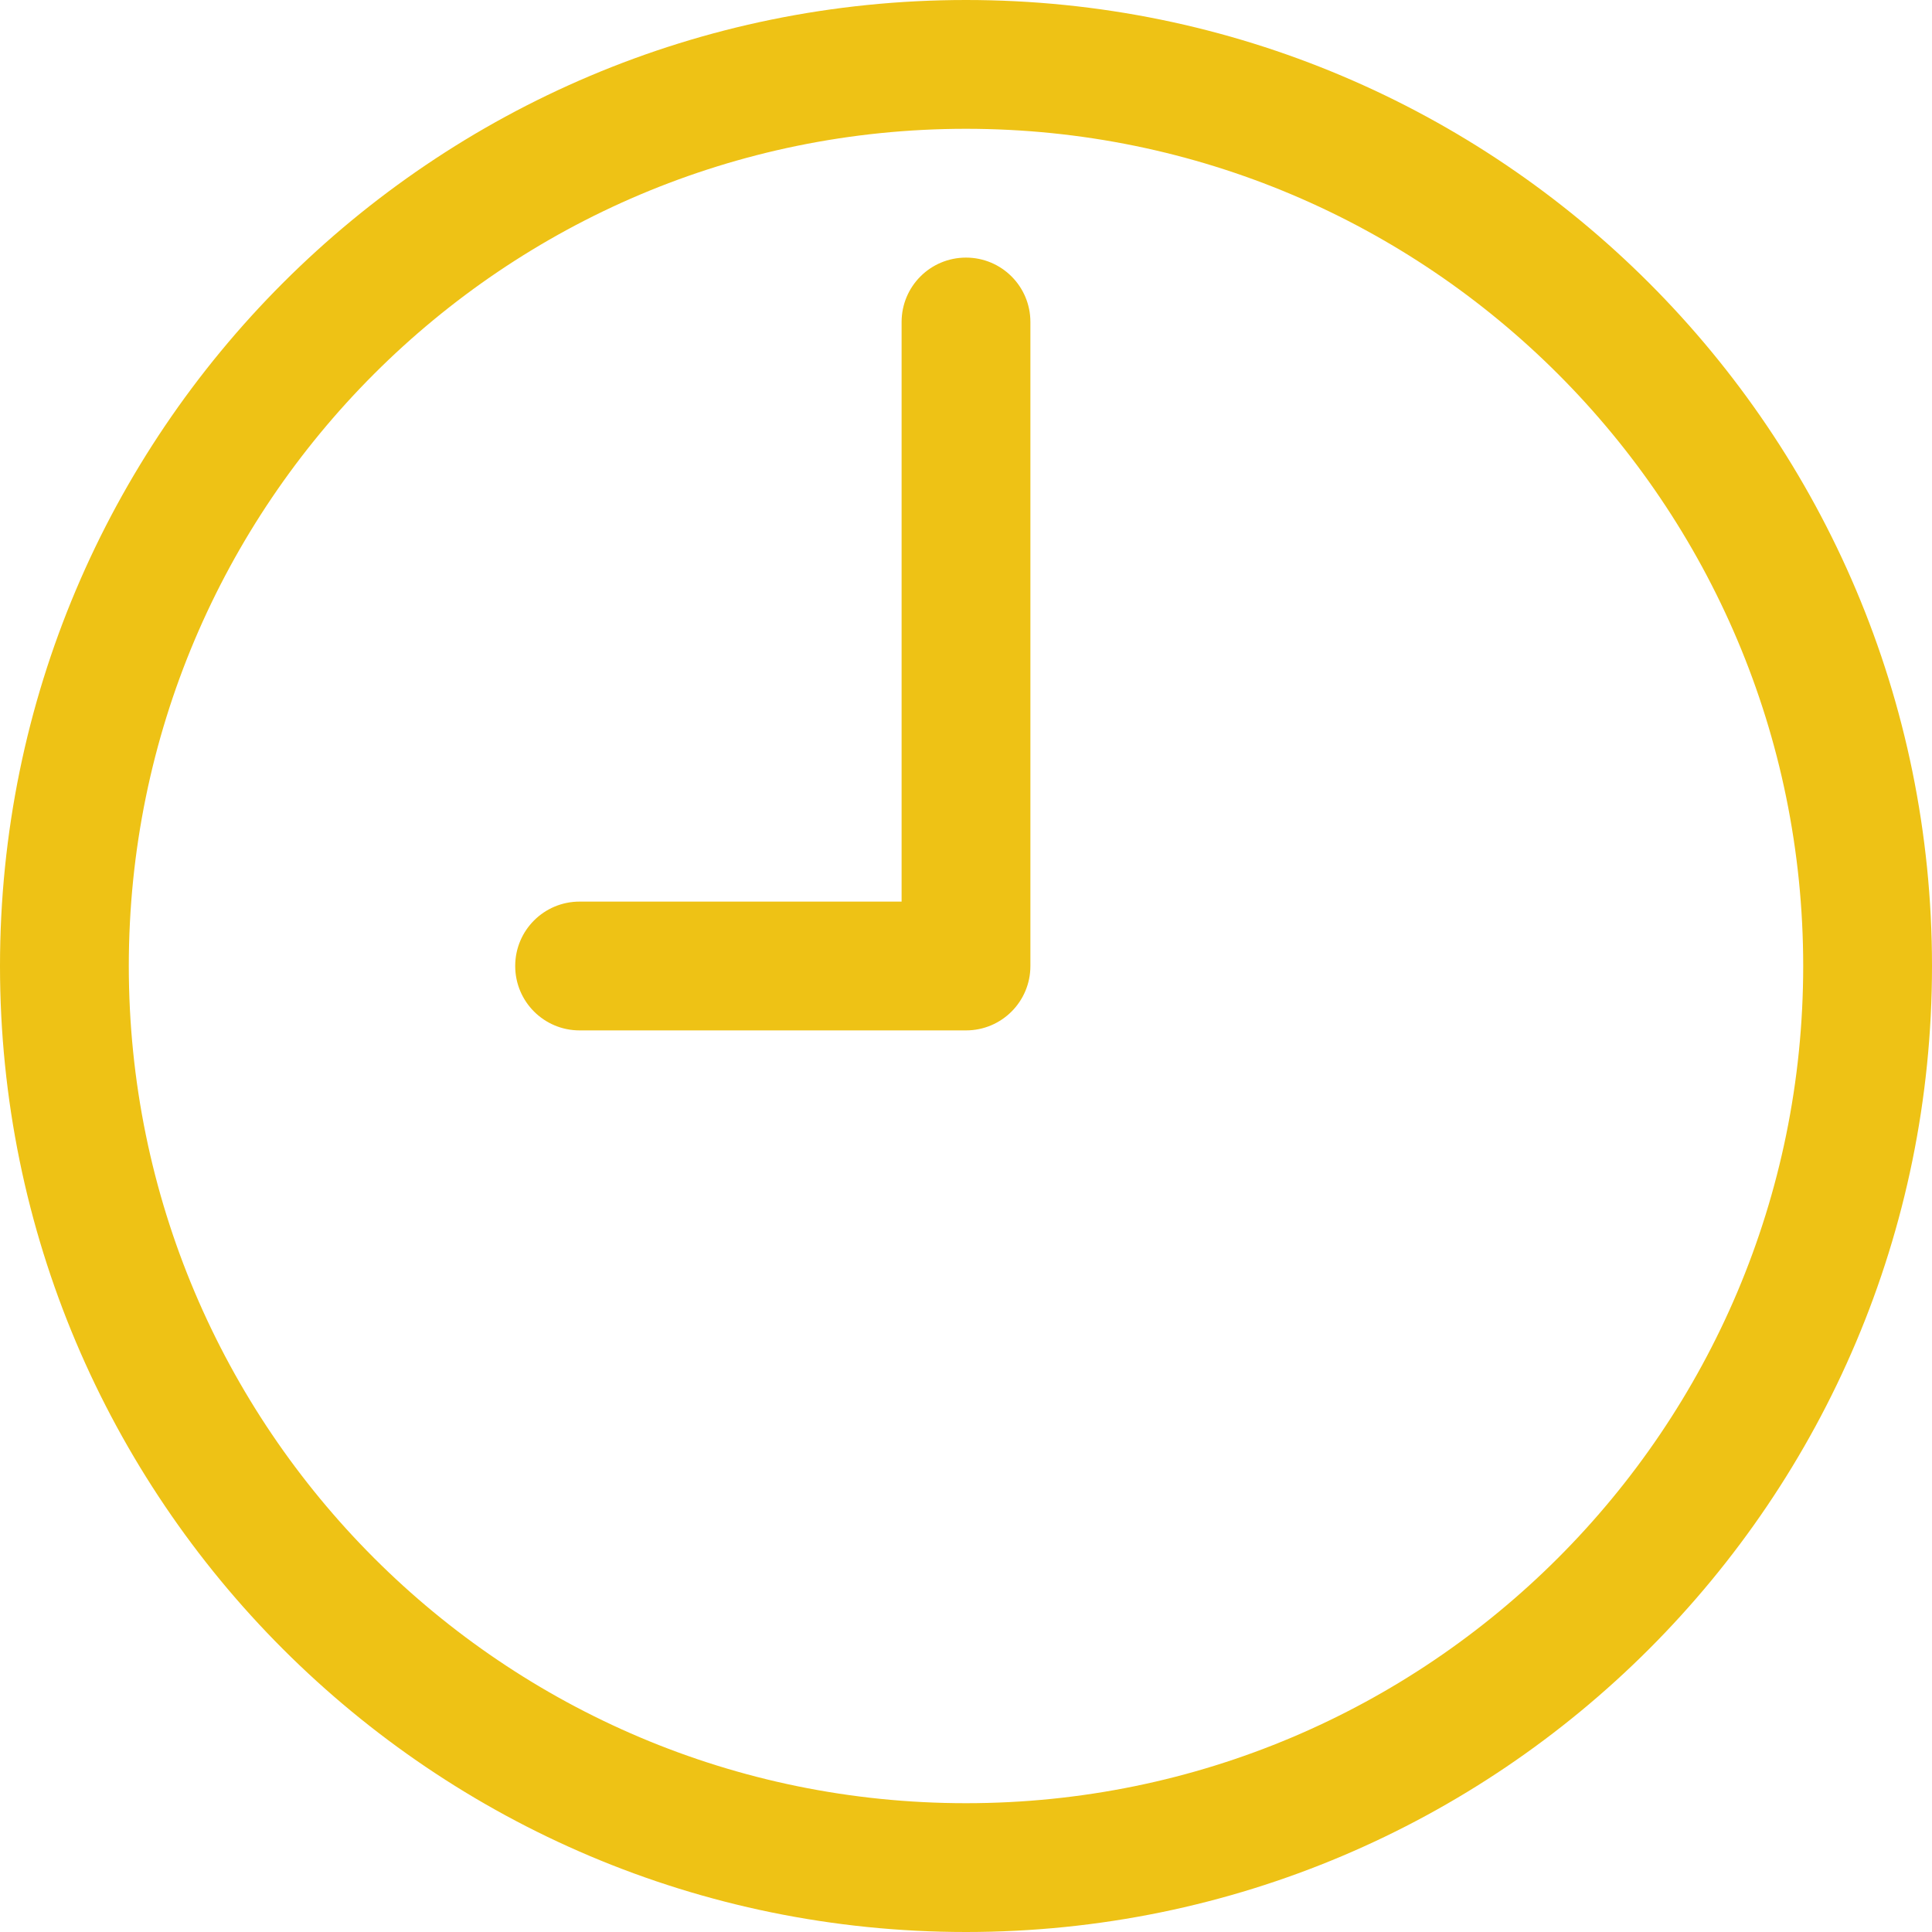
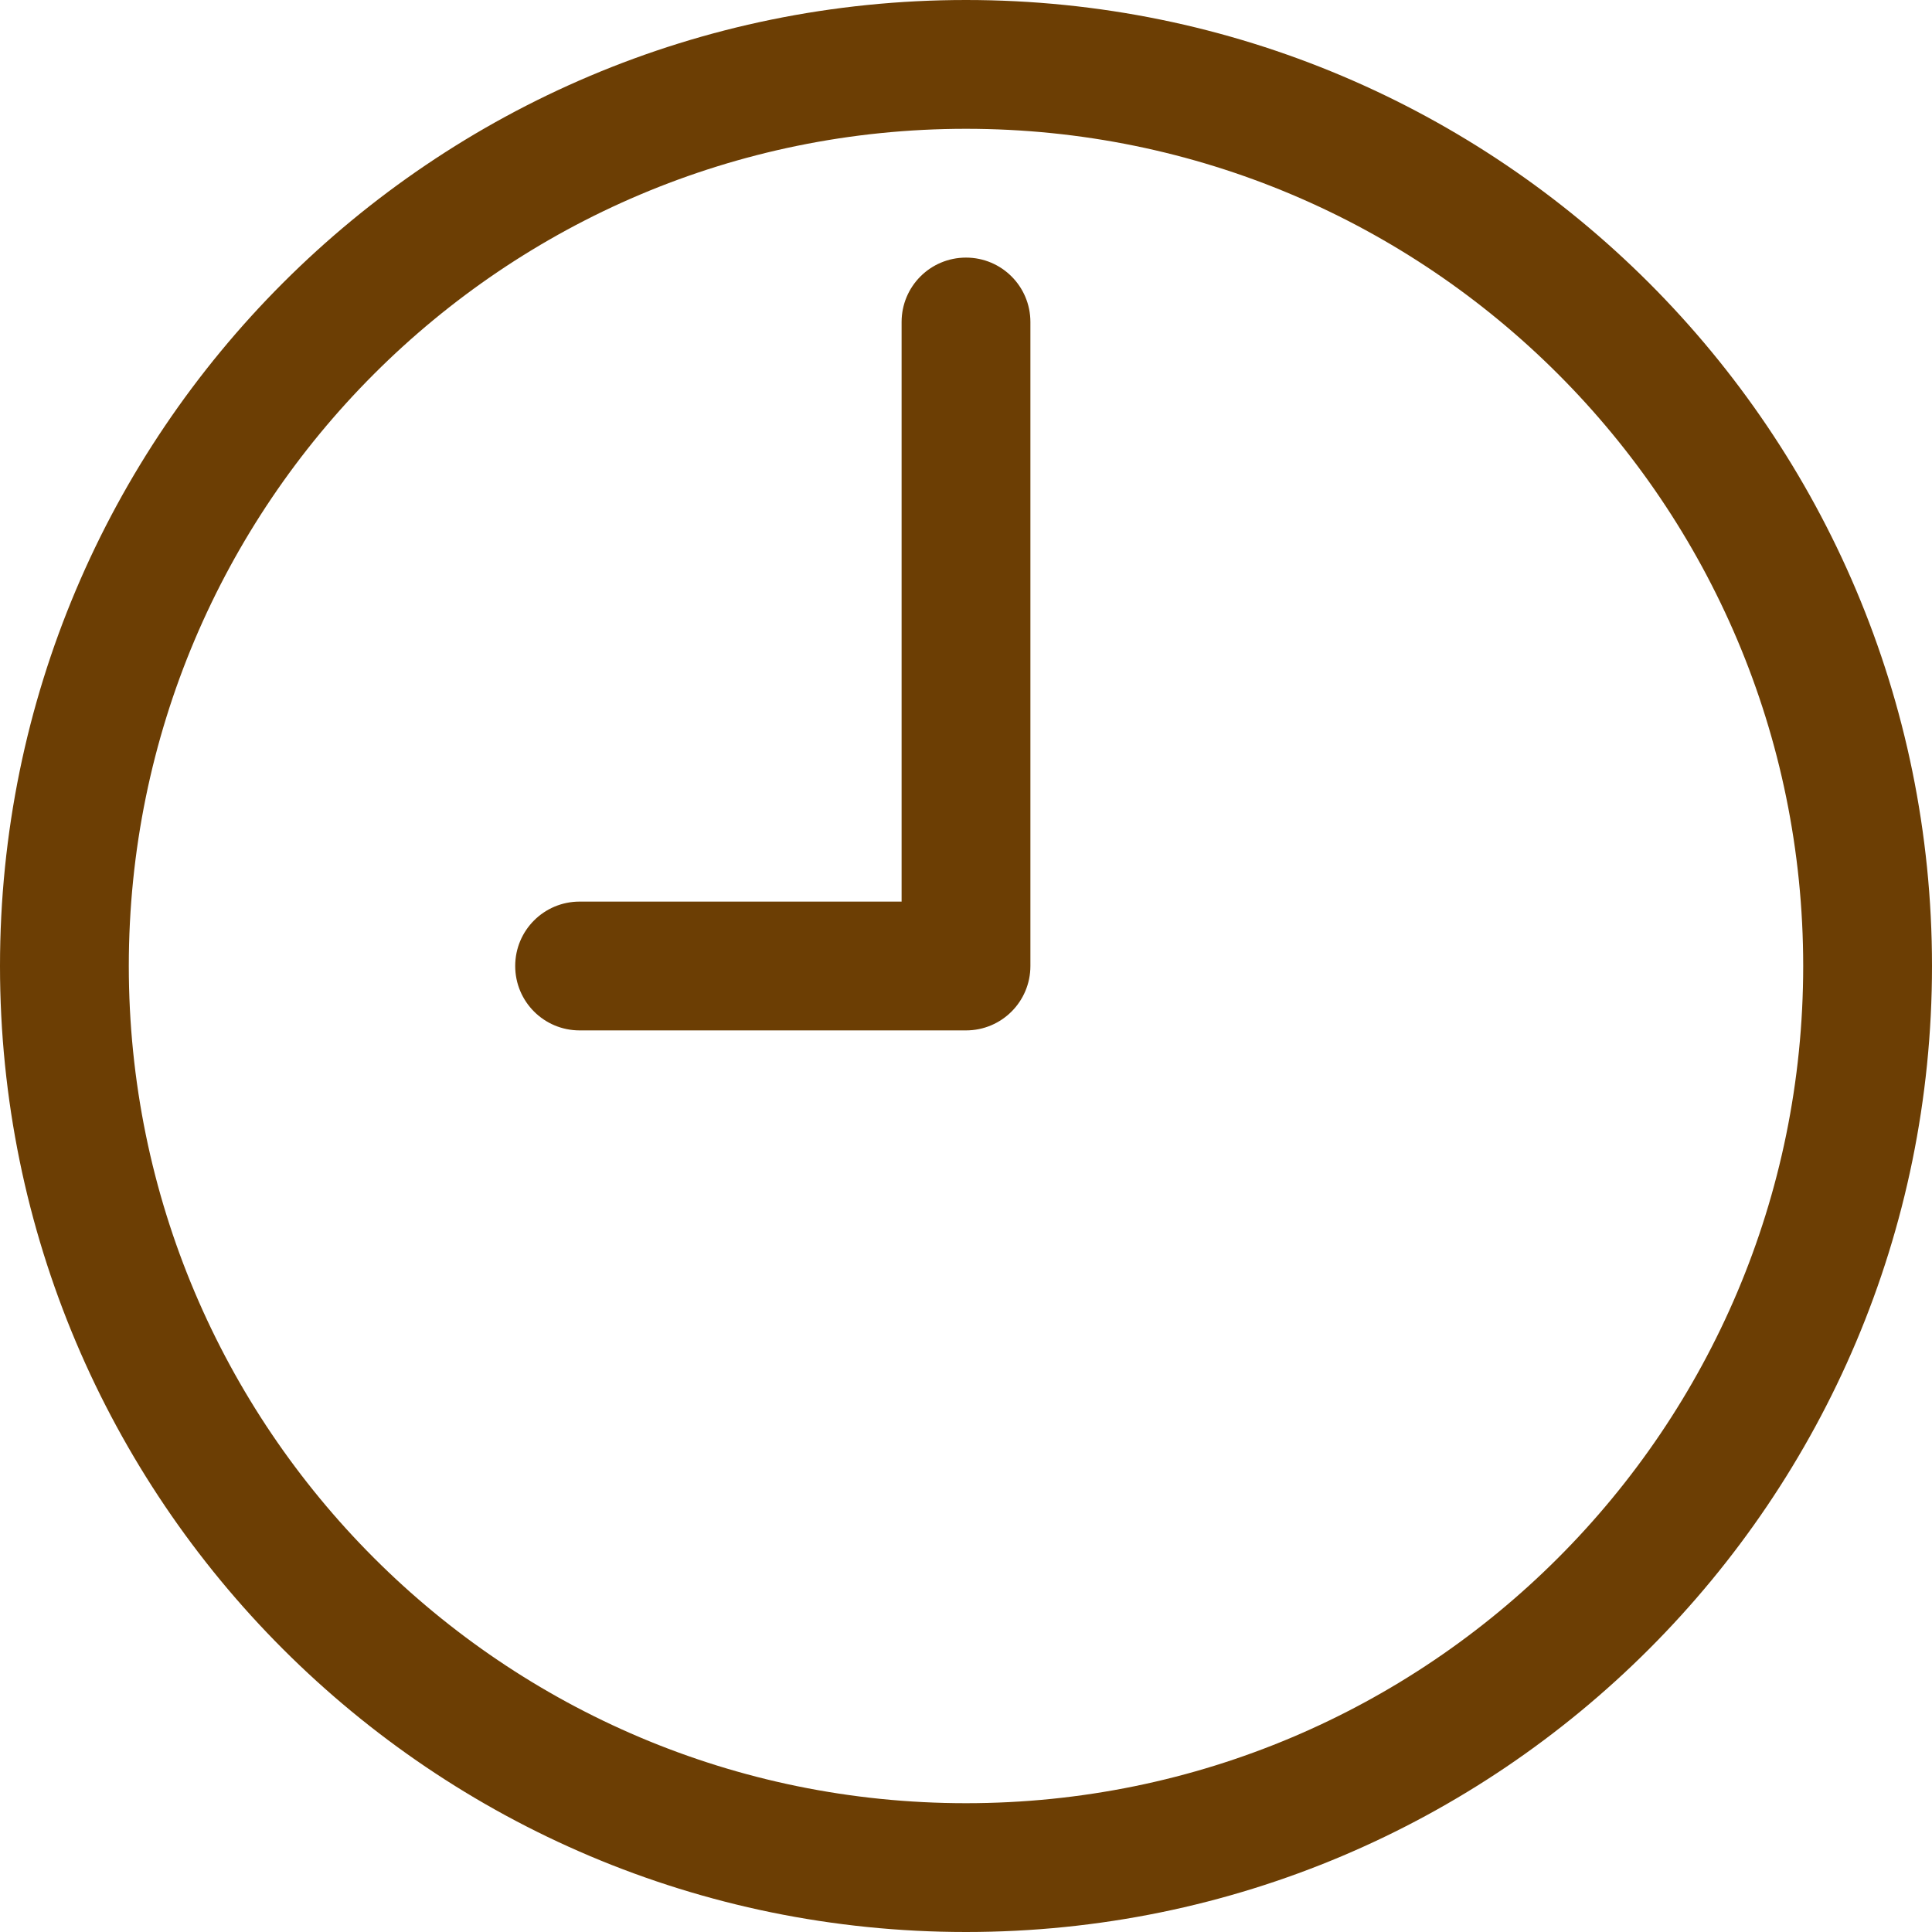
<svg xmlns="http://www.w3.org/2000/svg" version="1.1" viewBox="0 0 30 30" enable-background="new 0 0 30 30">
  <g>
    <g>
-       <path fill="#EEC215" d="m15,4c-0.553,0-1,0.447-1,1v9h-5c-0.553,0-1,0.447-1,1 0,0.553 0.447,1 1,1h6c0.553,0 1-0.447 1-1v-10c0-0.553-0.447-1-1-1zm0-4c-8.284,0-15,6.716-15,15s6.716,15 15,15 15-6.716 15-15-6.716-15-15-15zm0,28c-7.18,0-13-5.82-13-13s5.82-13 13-13 13,5.82 13,13-5.82,13-13,13z" />
+       <path fill="#6c3e04" d="m15,4c-0.553,0-1,0.447-1,1v9h-5c-0.553,0-1,0.447-1,1 0,0.553 0.447,1 1,1h6c0.553,0 1-0.447 1-1v-10c0-0.553-0.447-1-1-1zm0-4c-8.284,0-15,6.716-15,15s6.716,15 15,15 15-6.716 15-15-6.716-15-15-15zm0,28c-7.18,0-13-5.82-13-13s5.82-13 13-13 13,5.82 13,13-5.82,13-13,13z" />
    </g>
  </g>
</svg>
